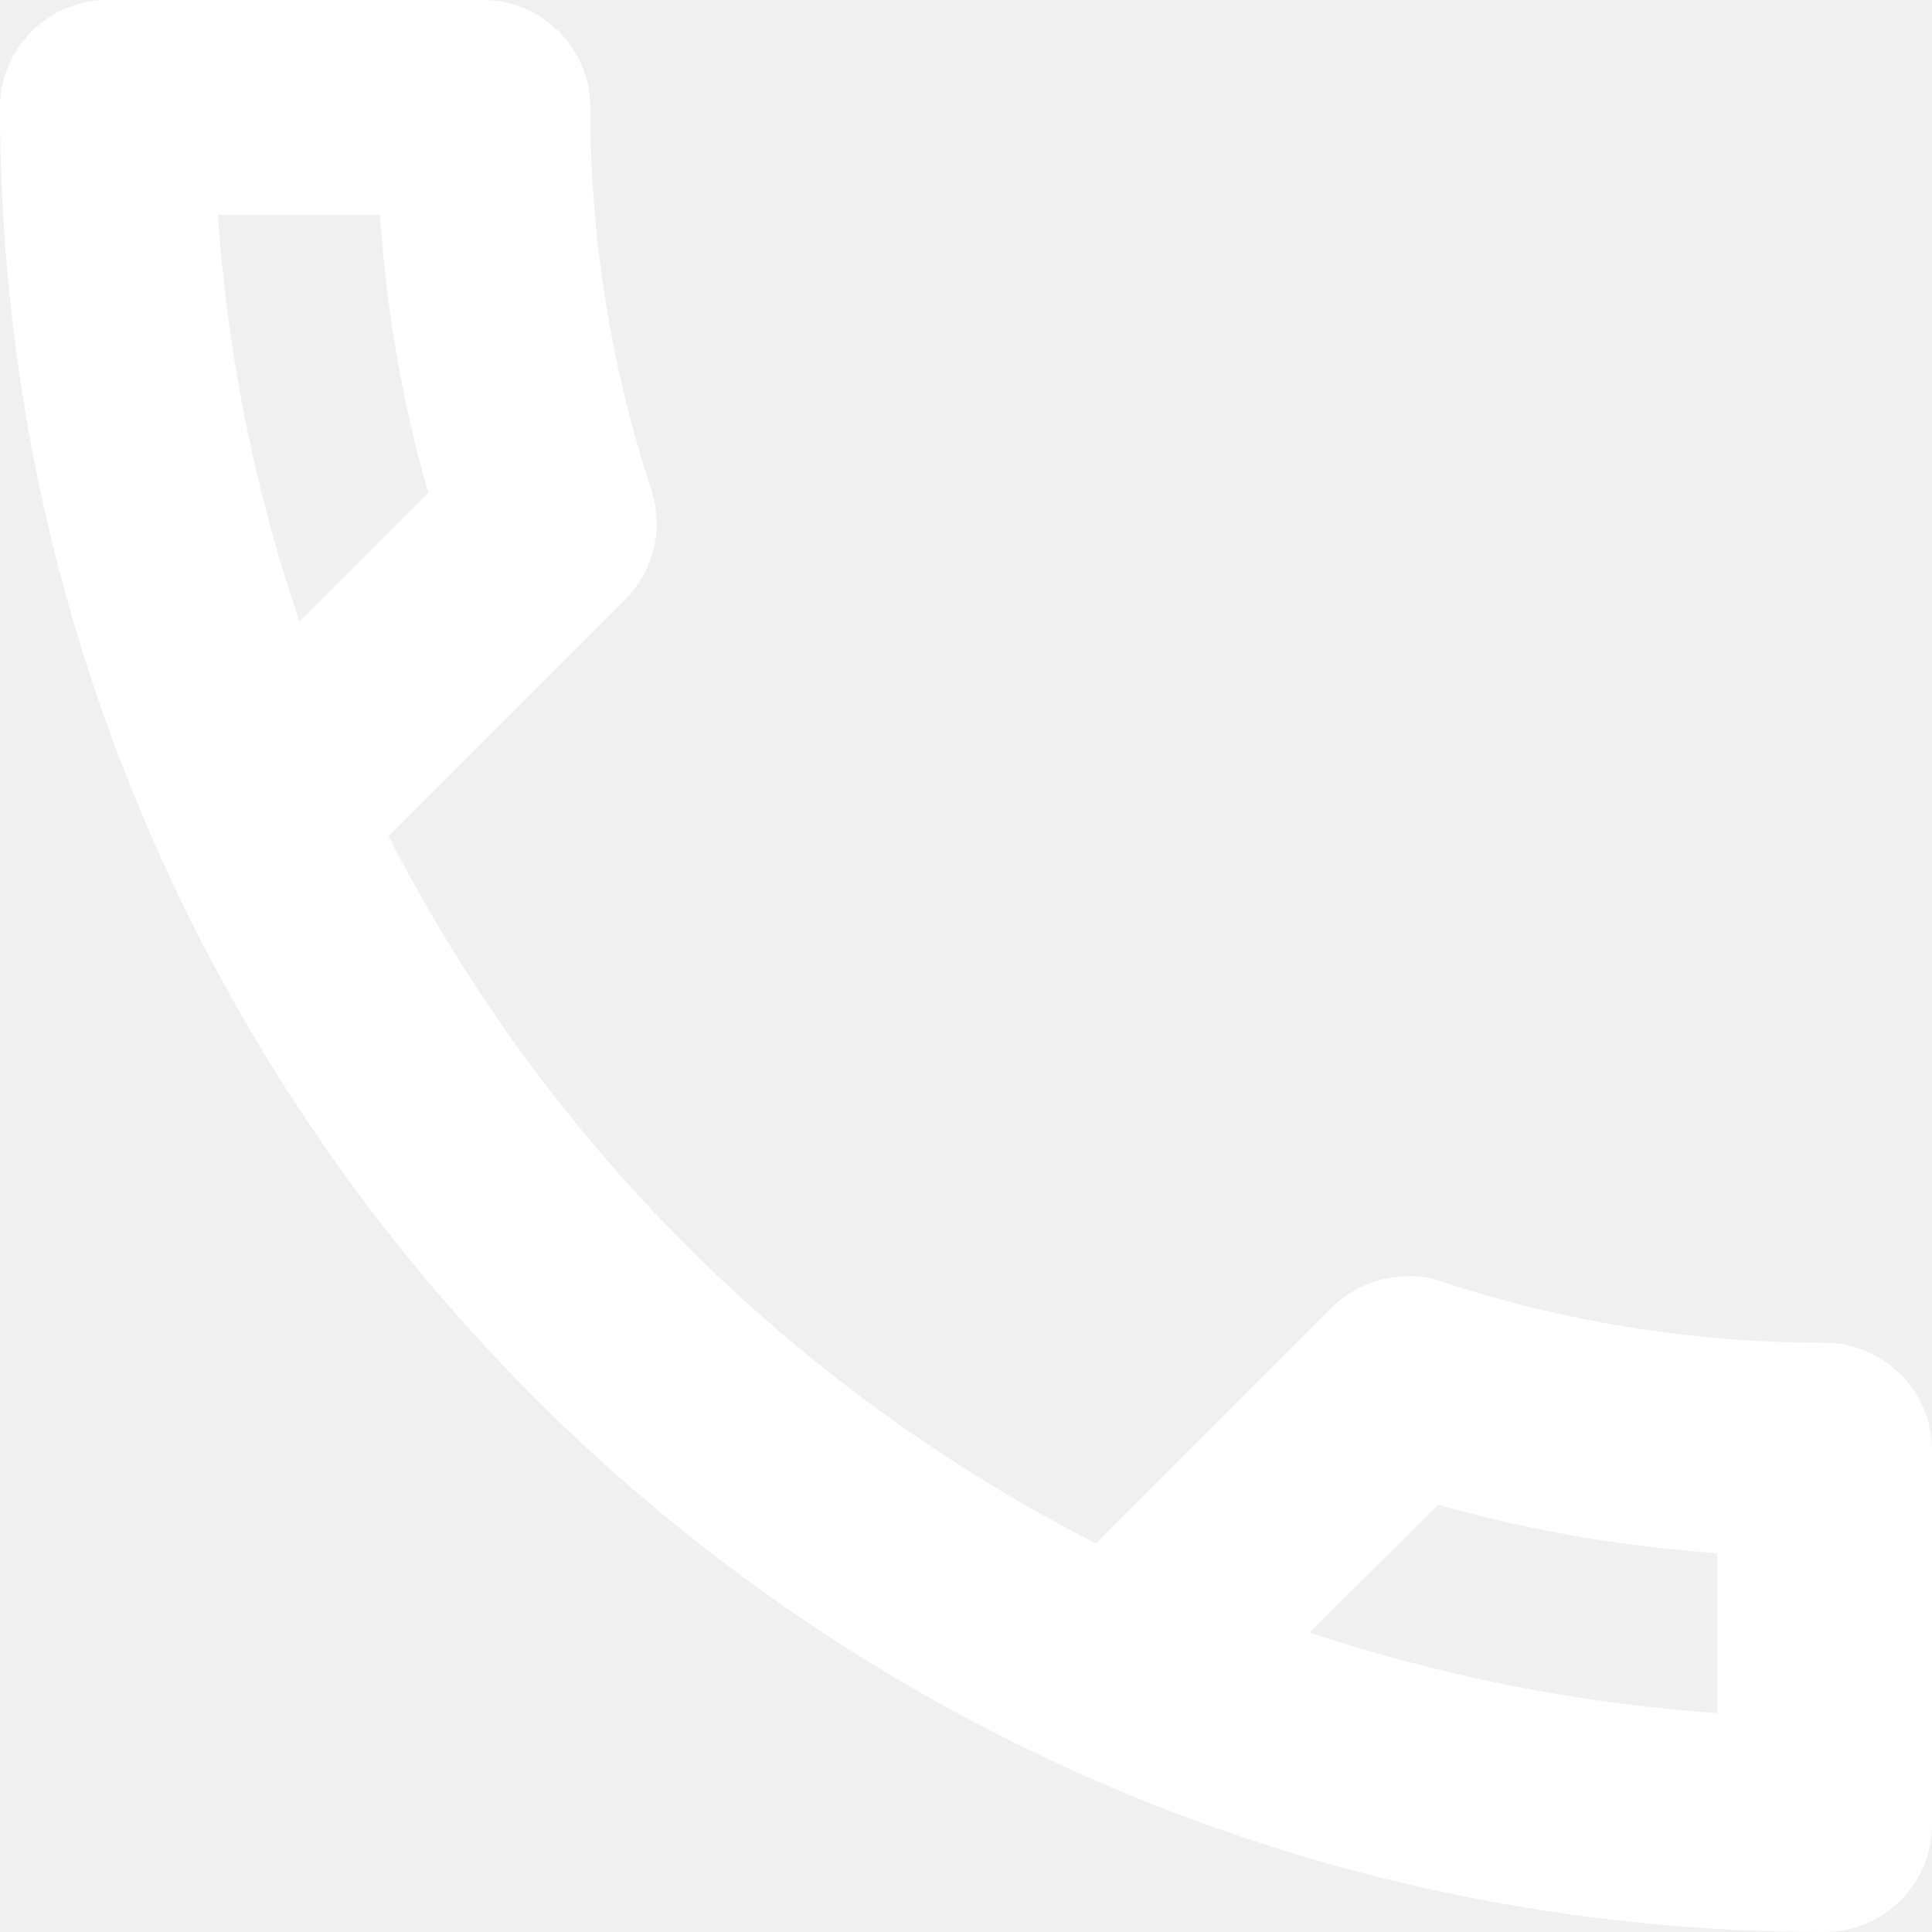
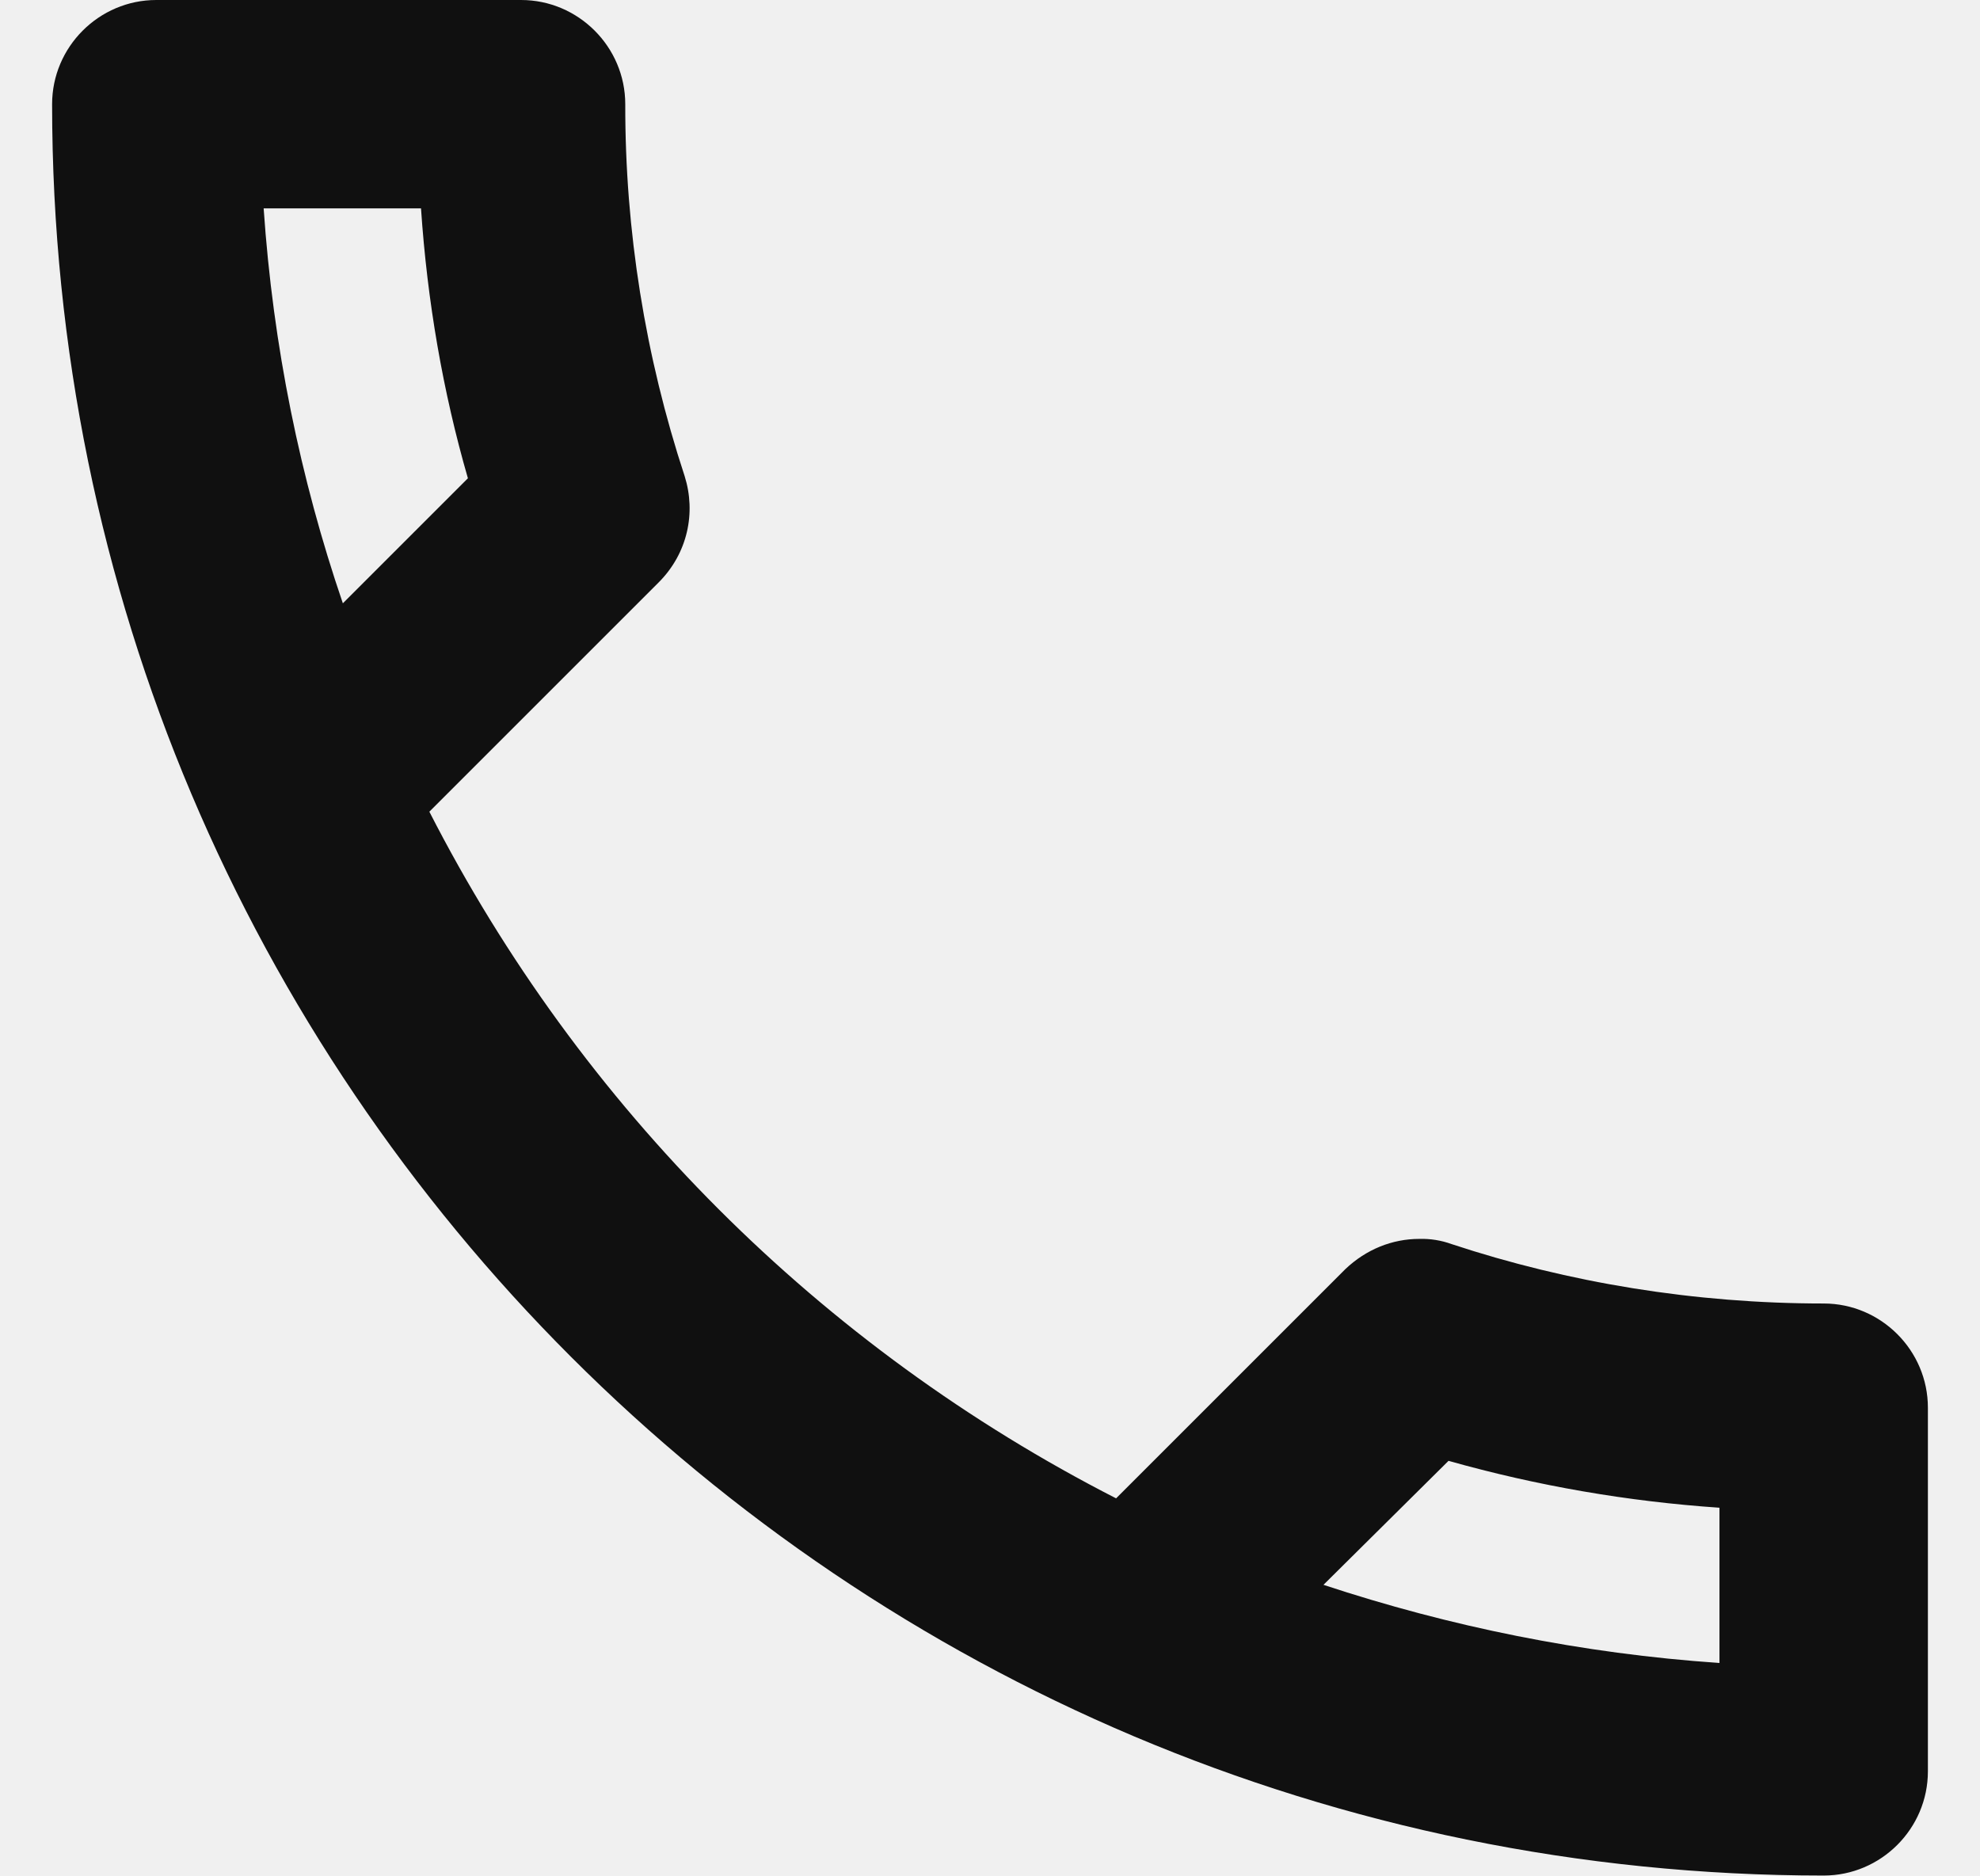
- <svg xmlns="http://www.w3.org/2000/svg" width="18" height="18" viewBox="0 0 18 18" fill="none">
-   <path d="M3.54 2C3.6 2.89 3.75 3.76 3.99 4.59L2.79 5.79C2.38 4.59 2.12 3.32 2.03 2H3.54ZM13.4 14.02C14.25 14.26 15.12 14.41 16 14.47V15.96C14.68 15.87 13.41 15.61 12.2 15.21L13.4 14.02ZM4.5 0H1C0.45 0 0 0.45 0 1C0 10.39 7.61 18 17 18C17.55 18 18 17.55 18 17V13.51C18 12.96 17.55 12.51 17 12.51C15.76 12.51 14.55 12.31 13.43 11.94C13.331 11.904 13.226 11.887 13.12 11.89C12.86 11.89 12.61 11.99 12.41 12.18L10.21 14.38C7.375 12.93 5.07 10.625 3.62 7.79L5.82 5.59C6.1 5.31 6.18 4.92 6.07 4.57C5.691 3.418 5.498 2.213 5.5 1C5.5 0.45 5.05 0 4.5 0Z" fill="white" />
+ <svg xmlns="http://www.w3.org/2000/svg" width="19" height="18" viewBox="0 0 19 18" fill="none">
+   <path d="M4.04 2C4.1 2.89 4.25 3.76 4.49 4.59L3.29 5.79C2.88 4.59 2.62 3.32 2.53 2H4.04ZM13.9 14.02C14.75 14.26 15.62 14.41 16.5 14.47V15.96C15.18 15.87 13.91 15.61 12.7 15.21L13.9 14.02ZM5 0H1.5C0.95 0 0.5 0.45 0.5 1C0.5 10.39 8.11 18 17.5 18C18.05 18 18.5 17.55 18.5 17V13.51C18.5 12.96 18.05 12.51 17.5 12.51C16.26 12.51 15.05 12.31 13.93 11.94C13.831 11.904 13.726 11.887 13.62 11.89C13.36 11.89 13.11 11.99 12.91 12.18L10.71 14.38C7.875 12.93 5.57 10.625 4.12 7.79L6.32 5.59C6.6 5.31 6.68 4.92 6.57 4.57C6.191 3.418 5.998 2.213 6 1C6 0.45 5.55 0 5 0Z" fill="#101010" />
</svg>
